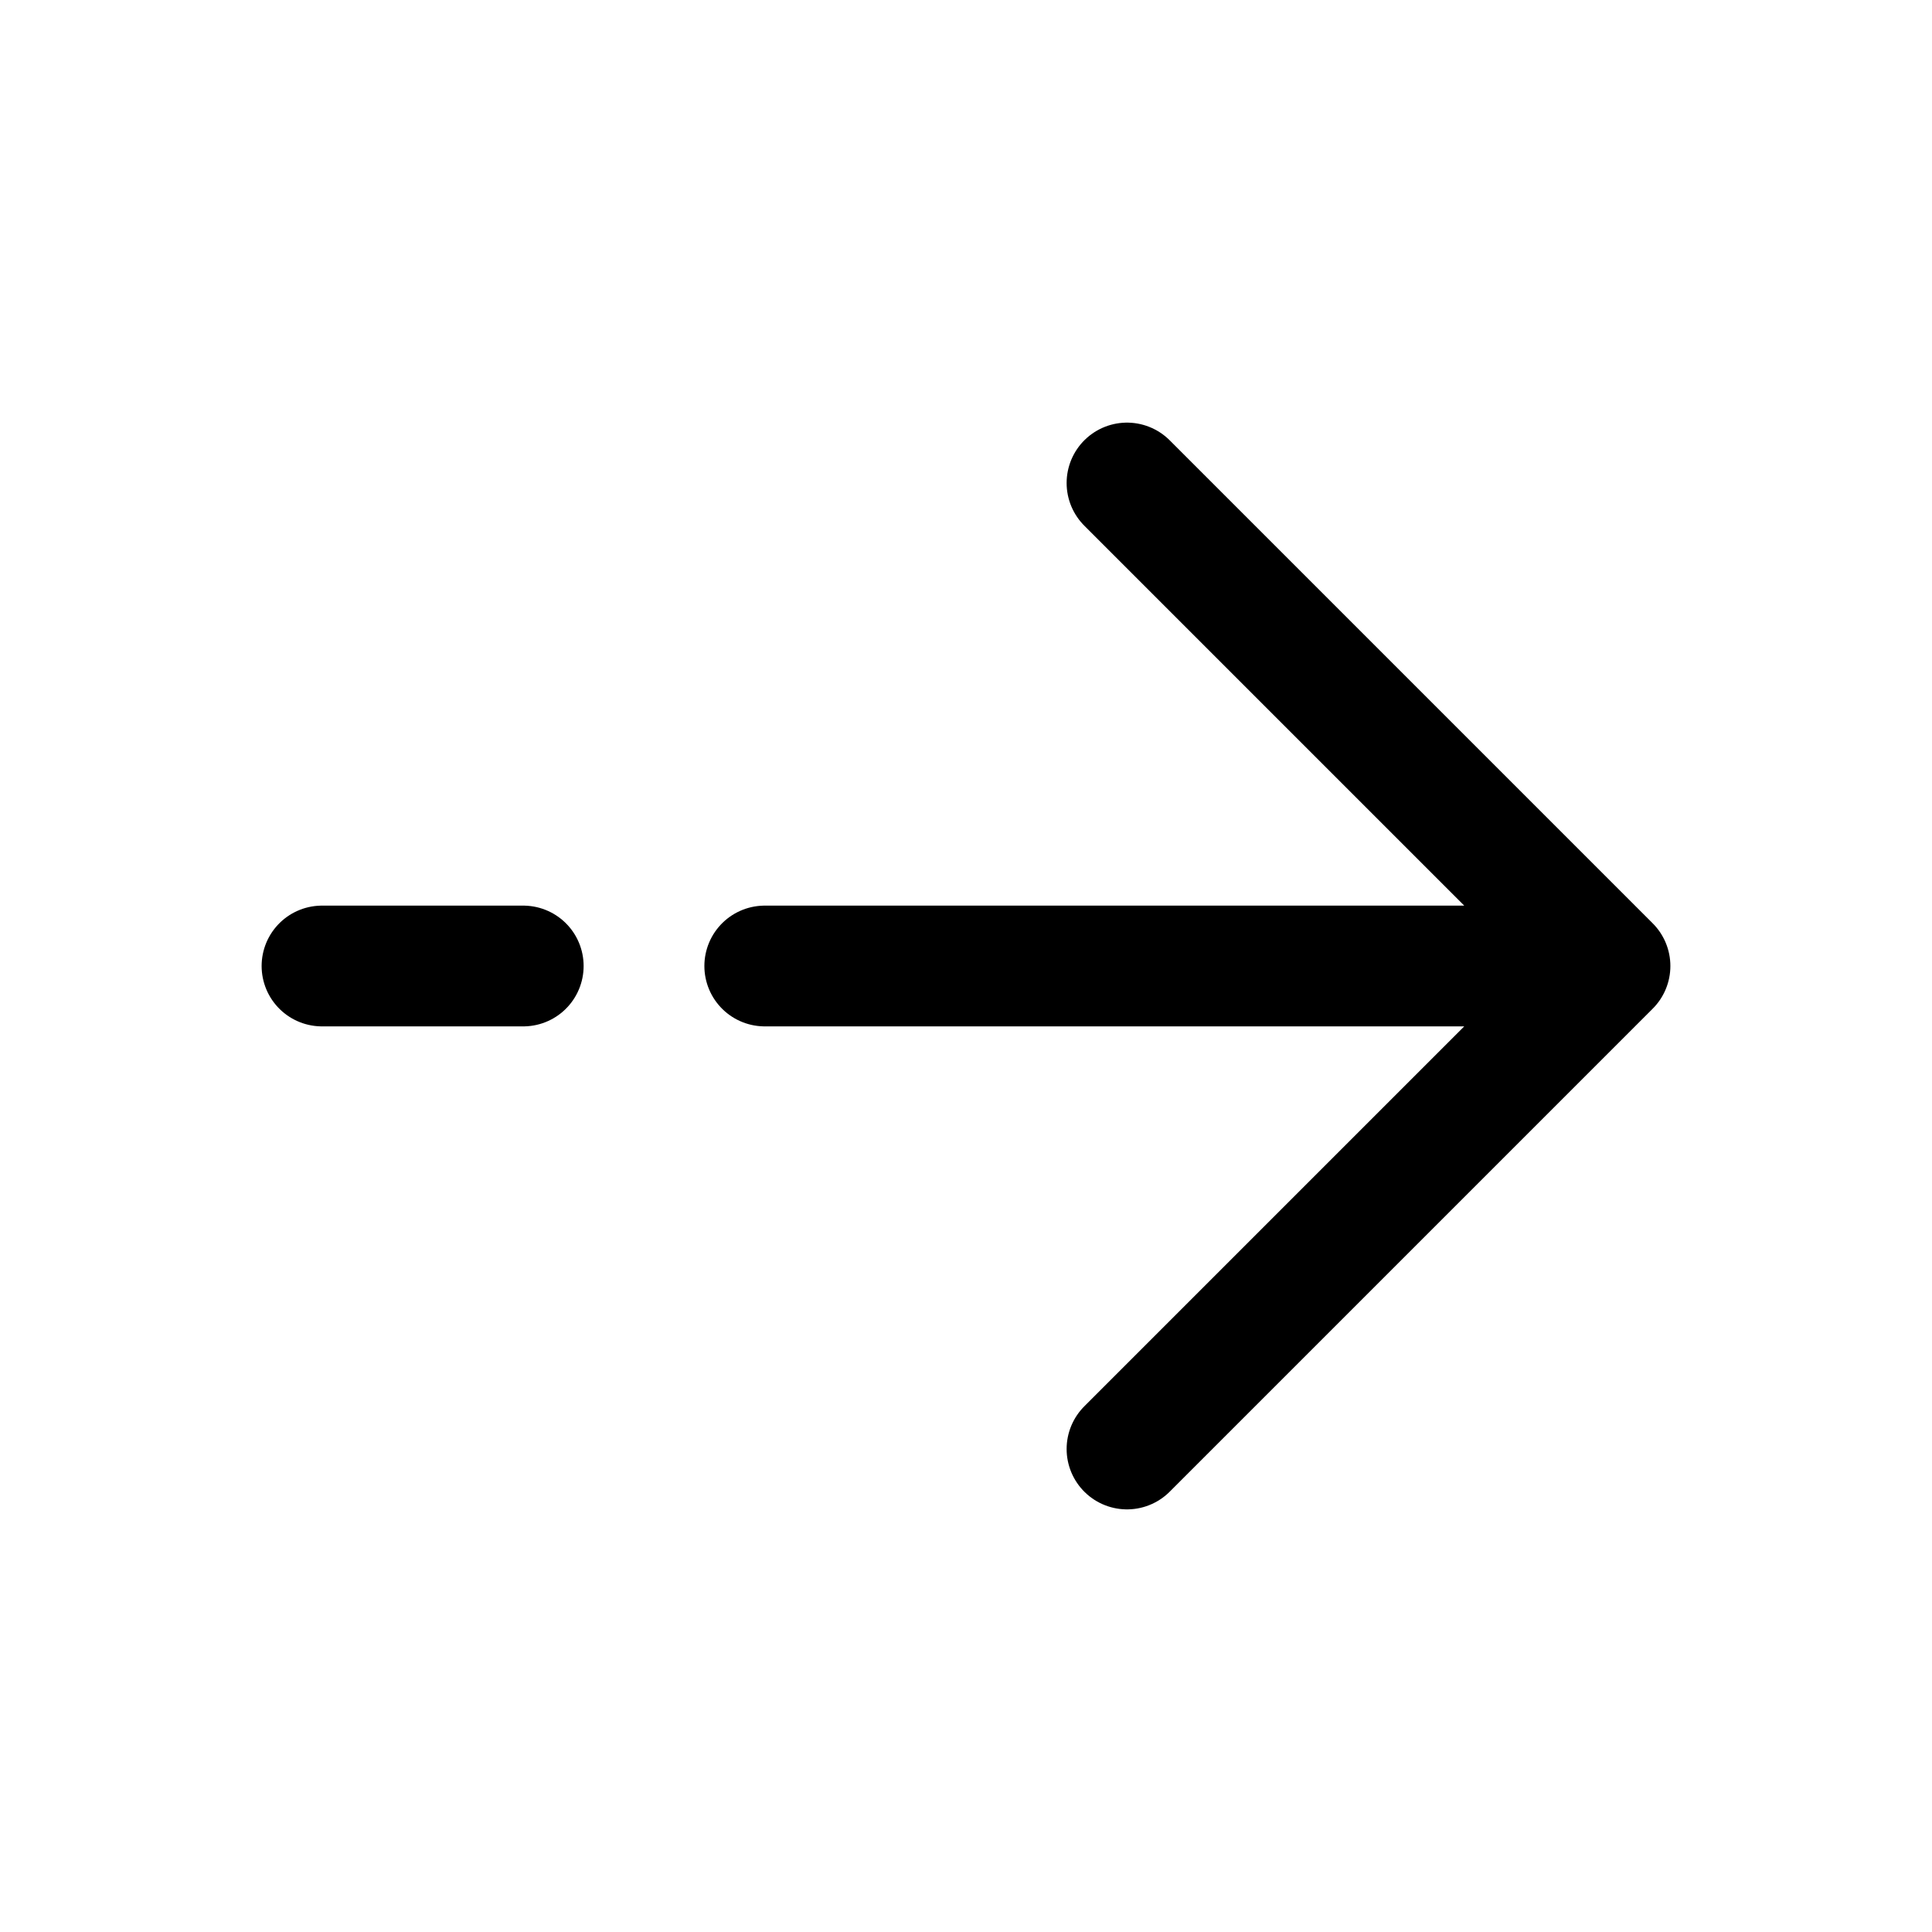
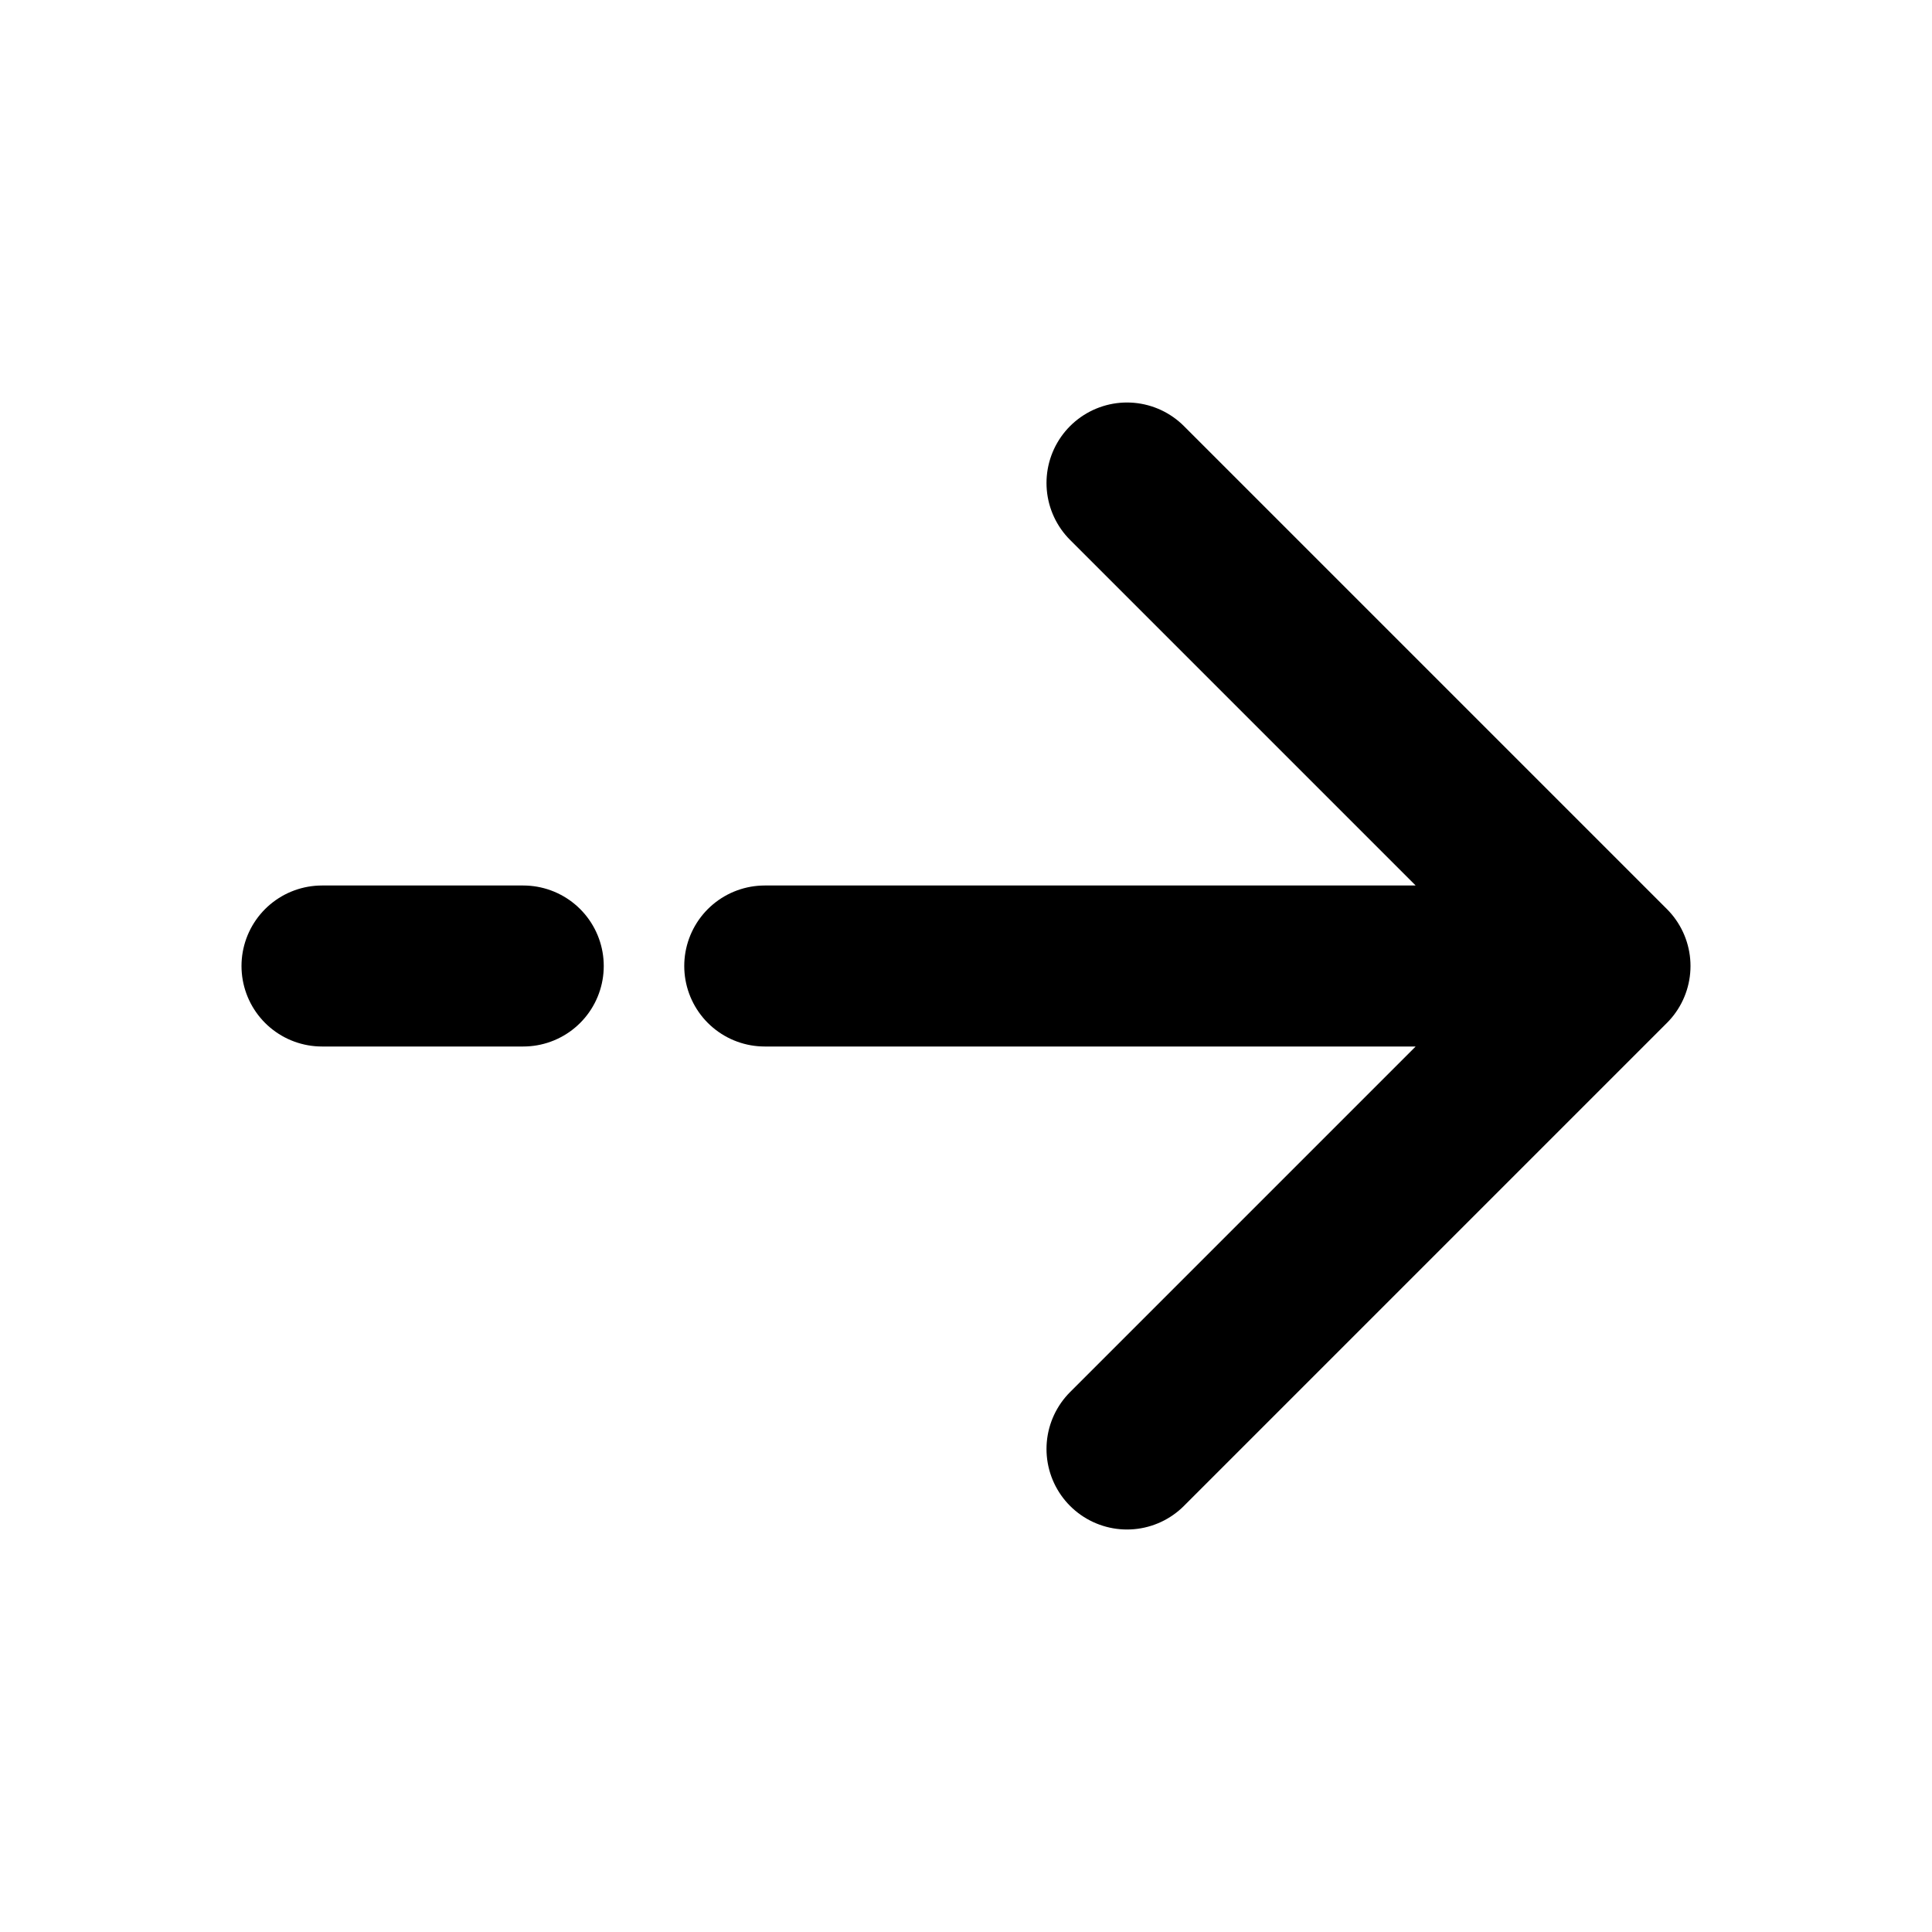
- <svg xmlns="http://www.w3.org/2000/svg" width="800px" height="800px" viewBox="0 0 24 24" fill="none">
-   <g id="SVGRepo_bgCarrier" stroke-width="0" />
-   <g id="SVGRepo_tracerCarrier" stroke-linecap="round" stroke-linejoin="round" />
-   <g id="SVGRepo_iconCarrier">
-     <path d="M4 12H6.5M20 12L14 6M20 12L14 18M20 12H9.5" stroke="#000000" stroke-width="1.5" stroke-linecap="round" stroke-linejoin="round" />
-   </g>
+ <svg xmlns="http://www.w3.org/2000/svg" width="800" height="800" viewBox="0 0 24 24" fill="none">
+   <g stroke-width="0" />
+   <g stroke-linecap="round" stroke-linejoin="round" />
+   <path d="M4 12h2.5M20 12l-6-6m6 6-6 6m6-6H9.5" stroke="#000" stroke-width="2" stroke-linecap="round" stroke-linejoin="round" />
</svg>
